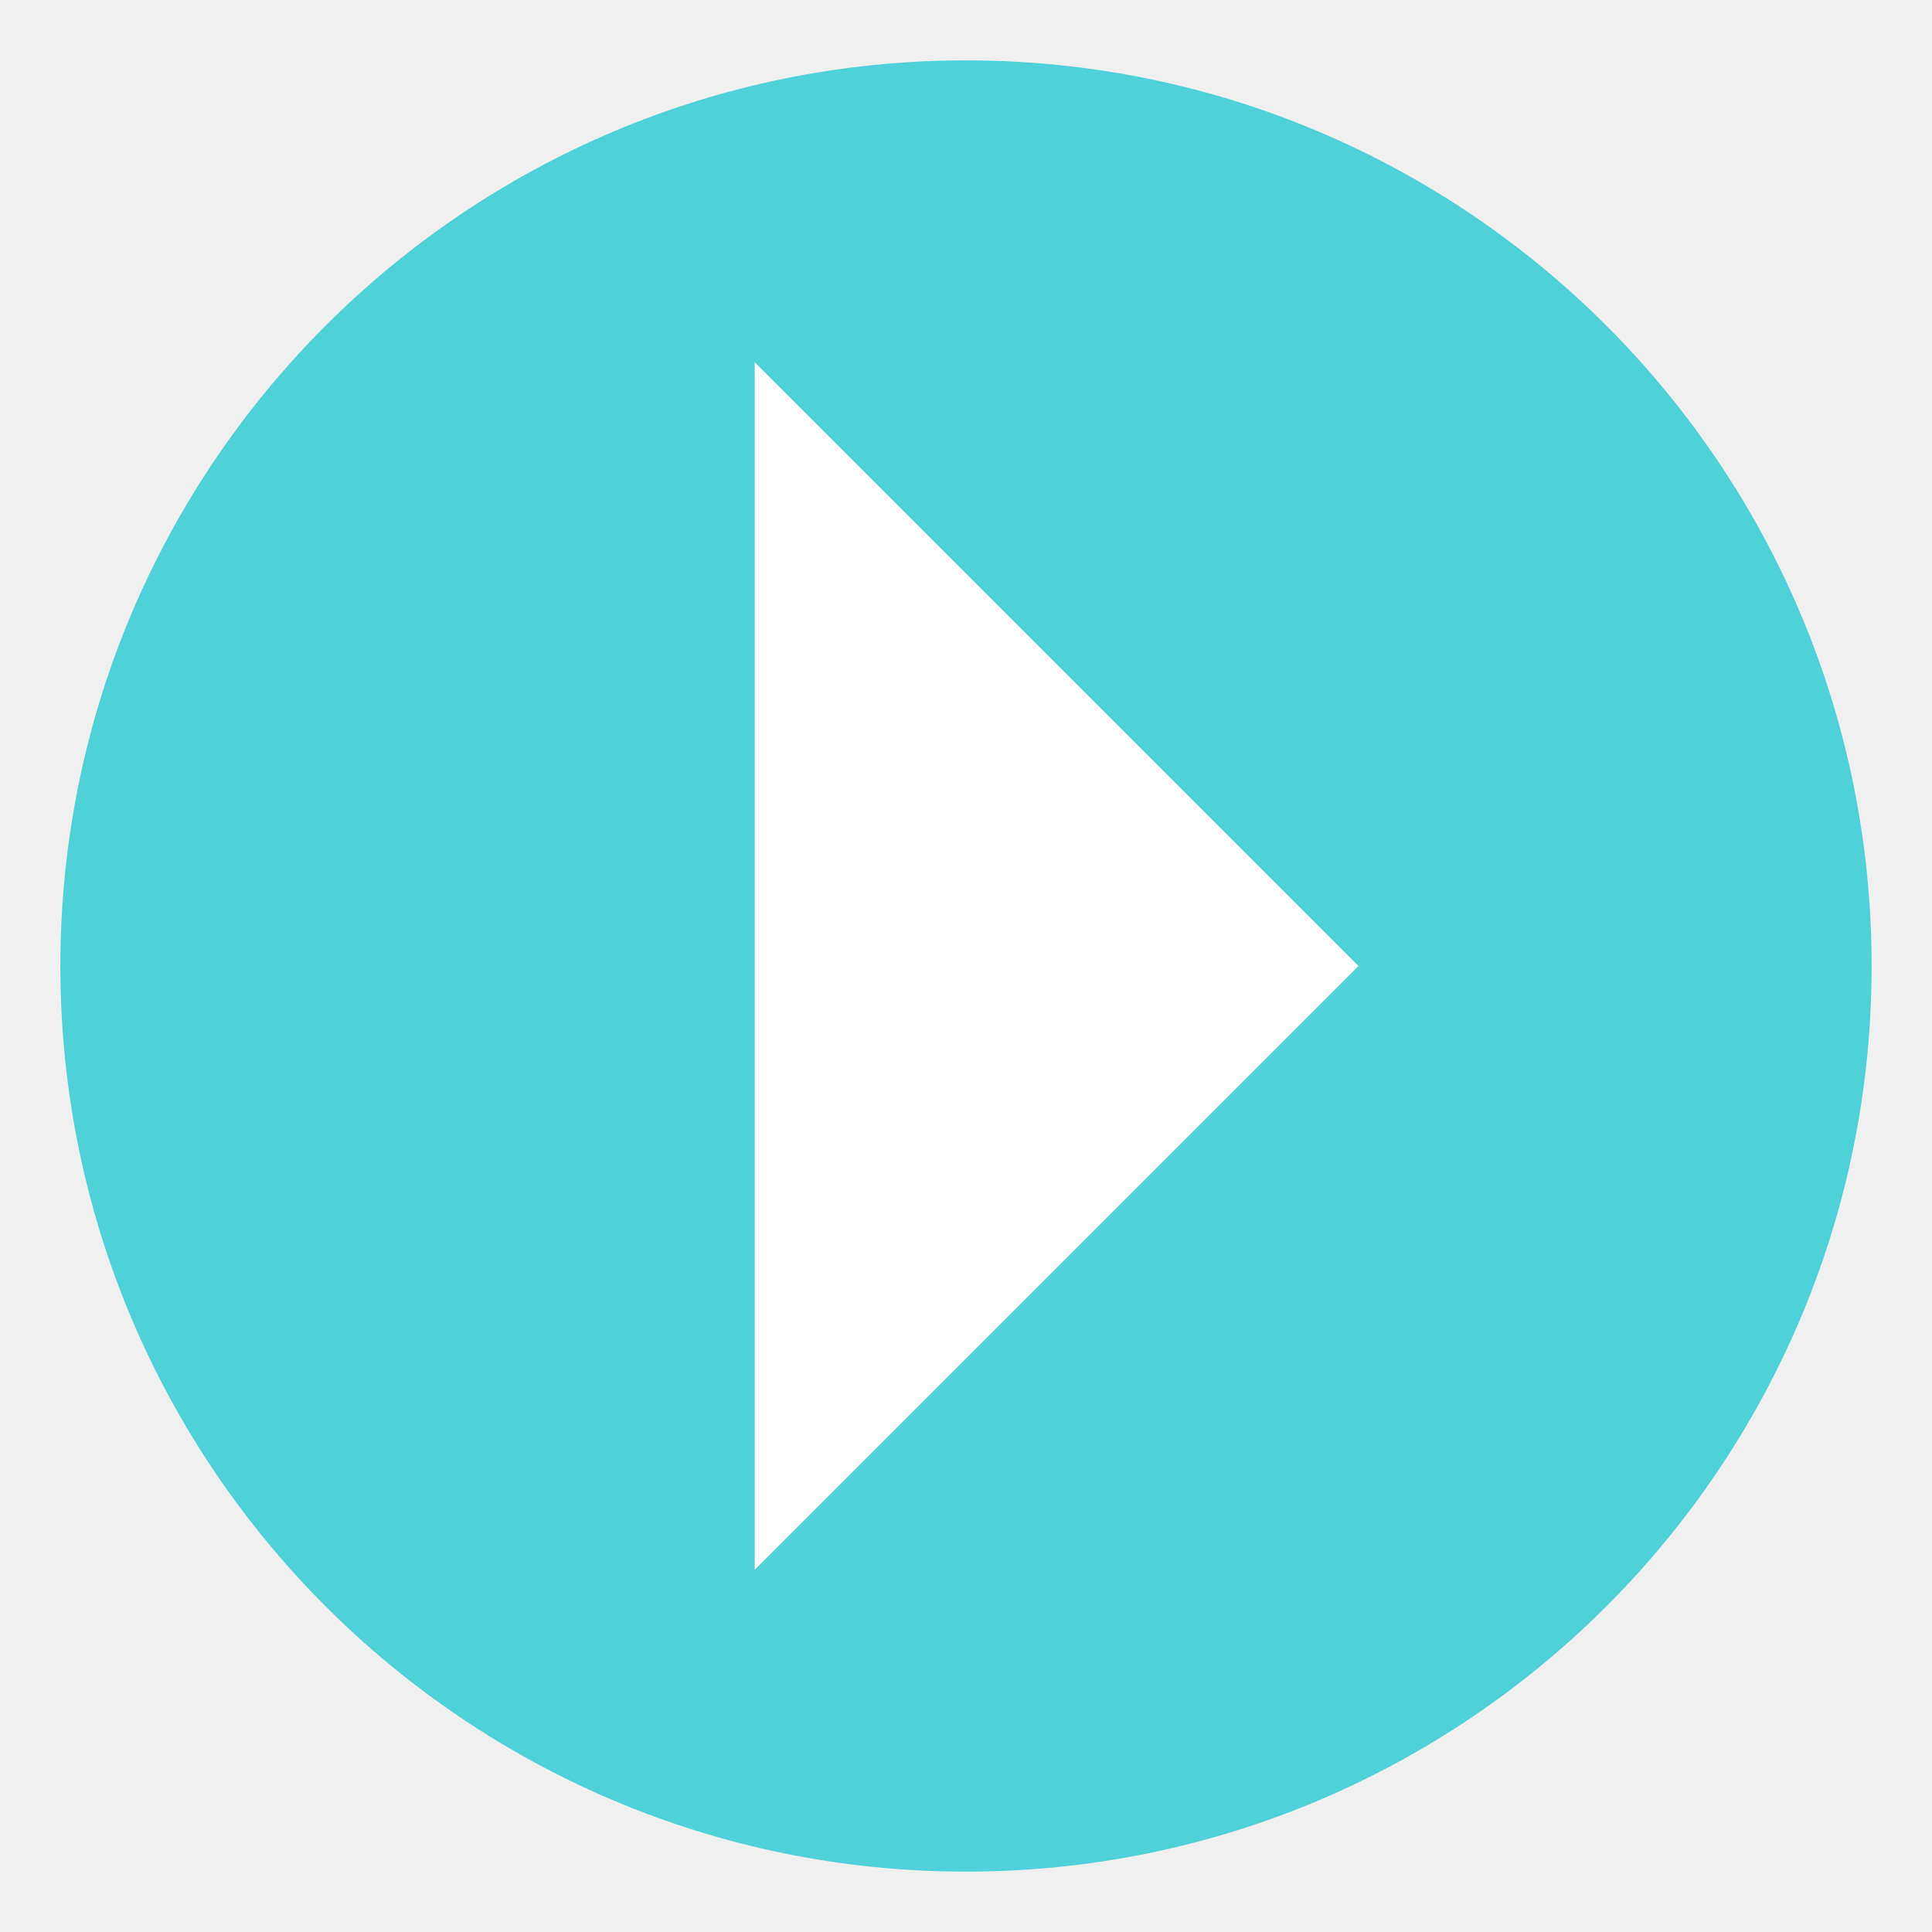
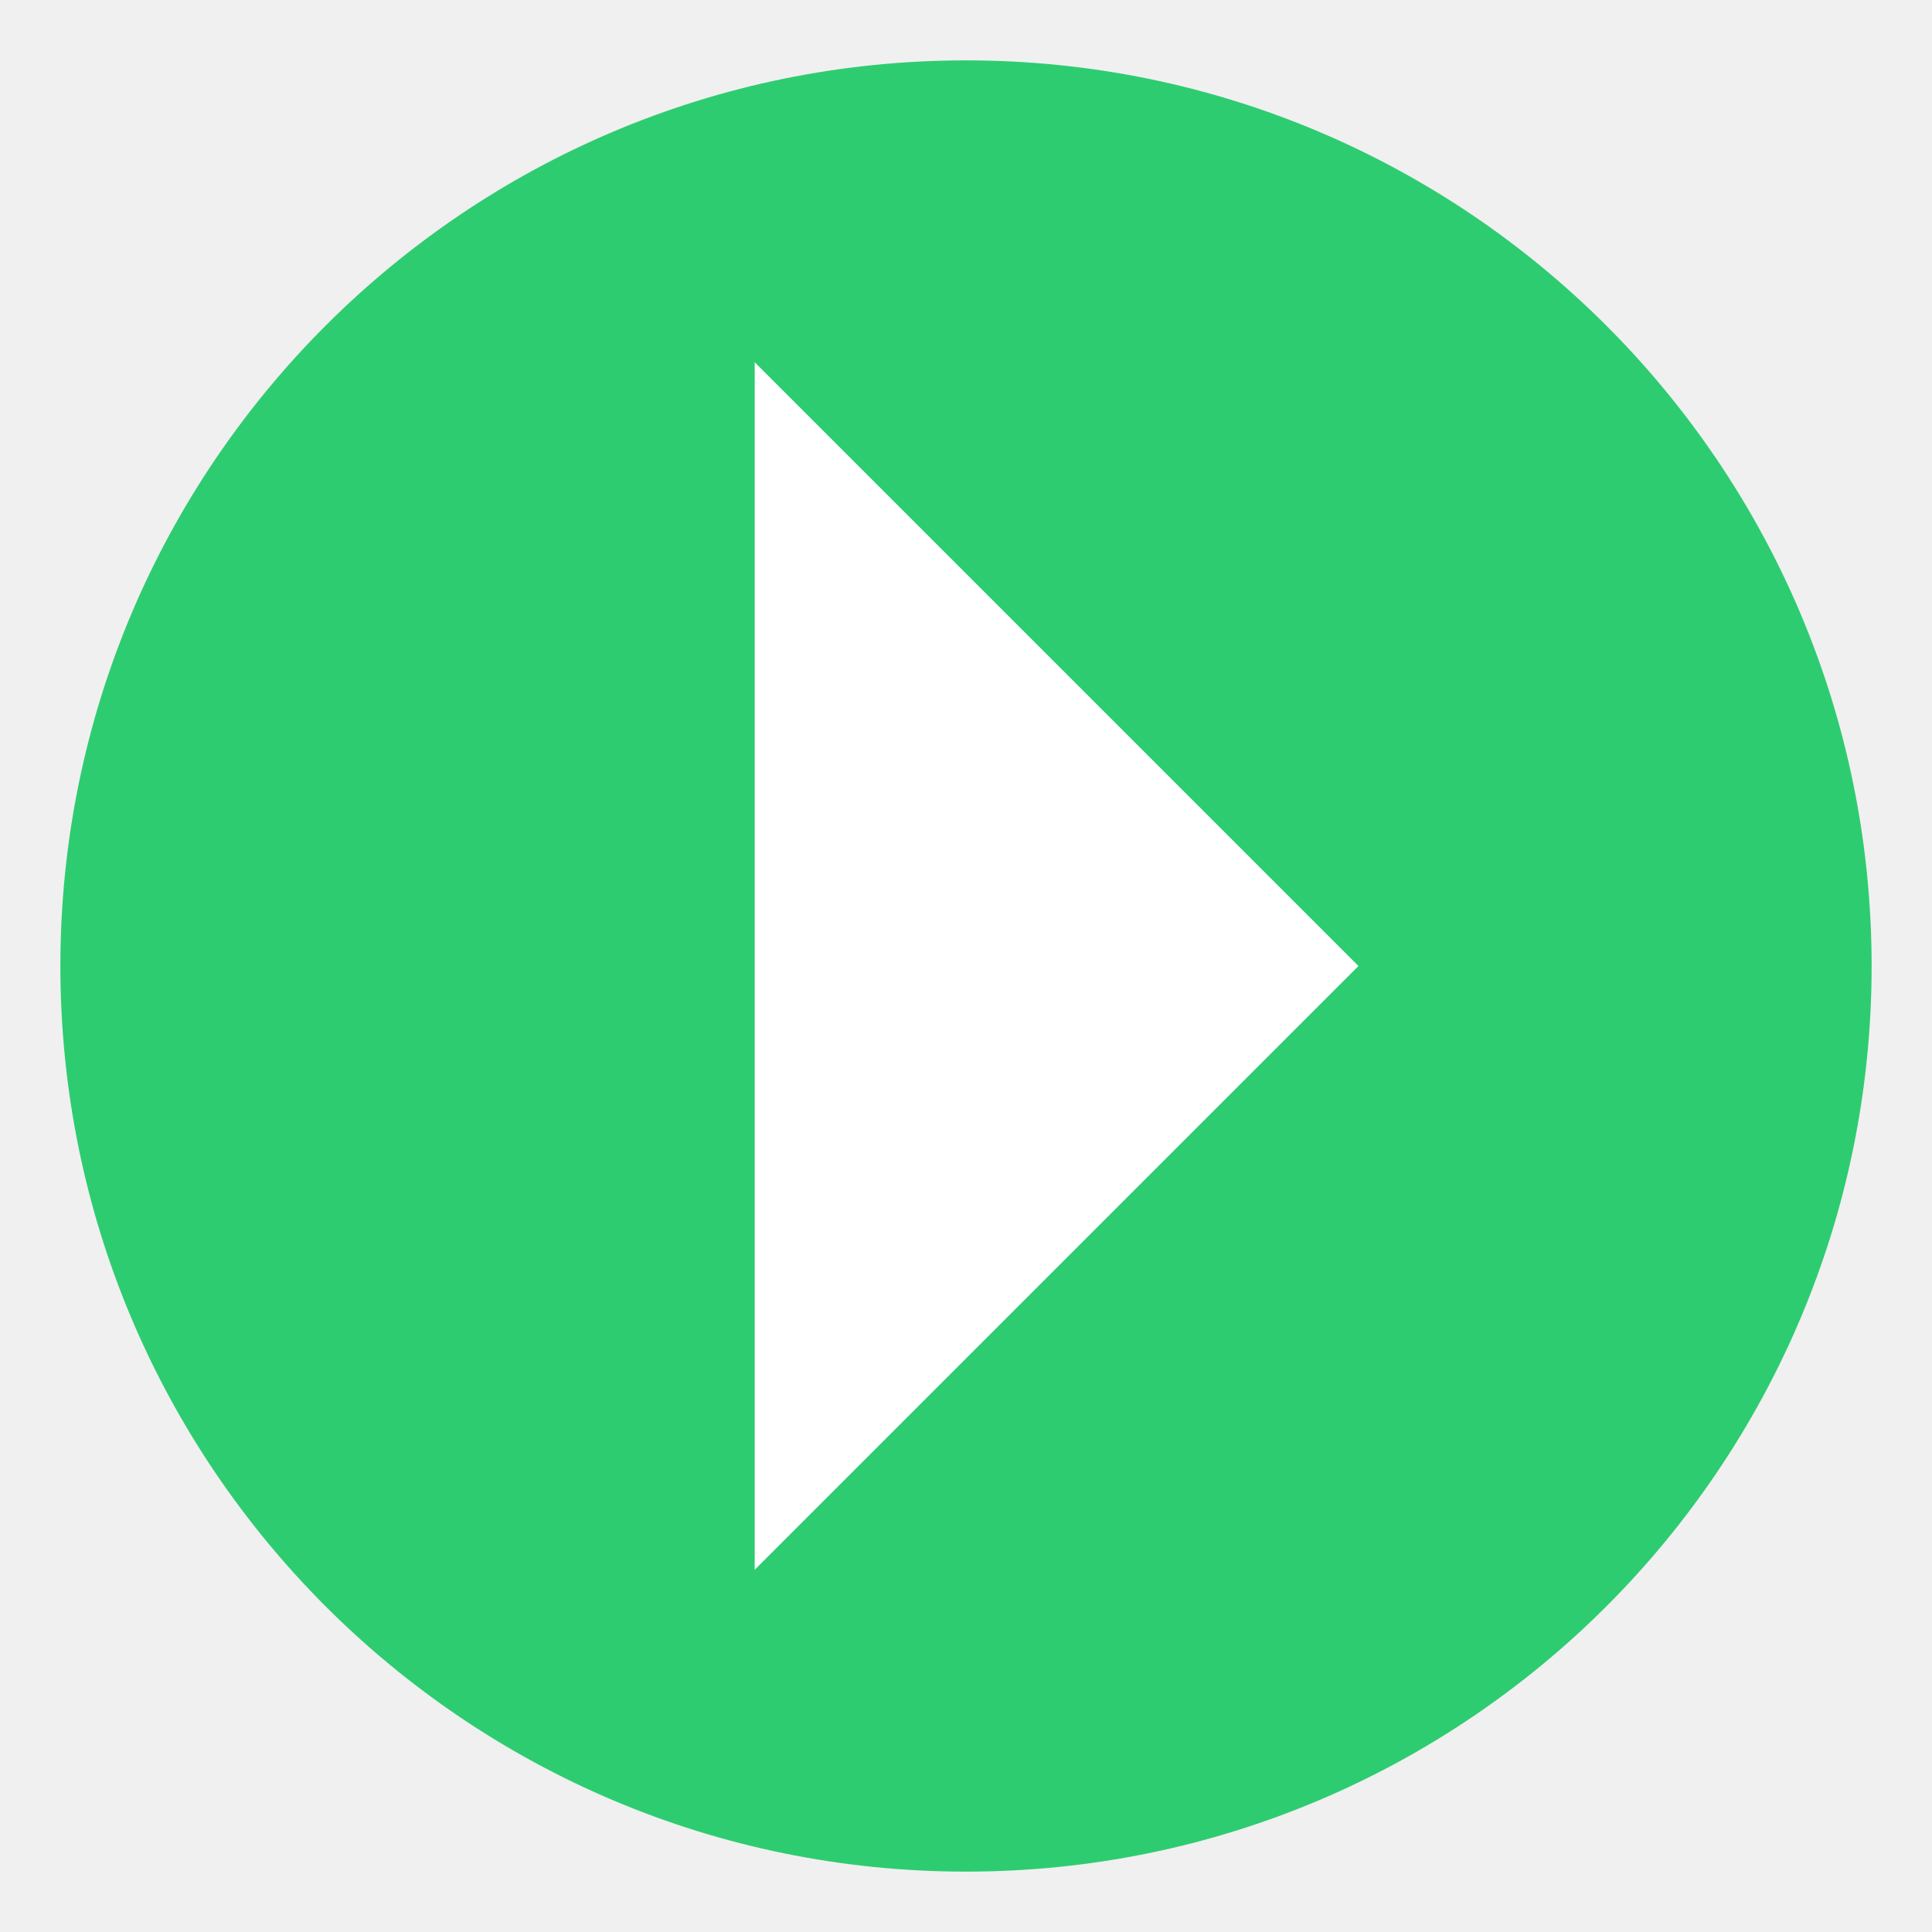
<svg xmlns="http://www.w3.org/2000/svg" width="800px" height="800px" viewBox="0 0 64 64" aria-hidden="true" role="img" class="iconify iconify--emojione" preserveAspectRatio="xMidYMid meet">
-   <circle cx="32" cy="32" r="30" fill="#4fd1d9" />
+   <circle cx="32" cy="32" r="30" fill="#2ECC71" />
  <path fill="#ffffff" d="M25 12l20 20l-20 20z" />
</svg>
